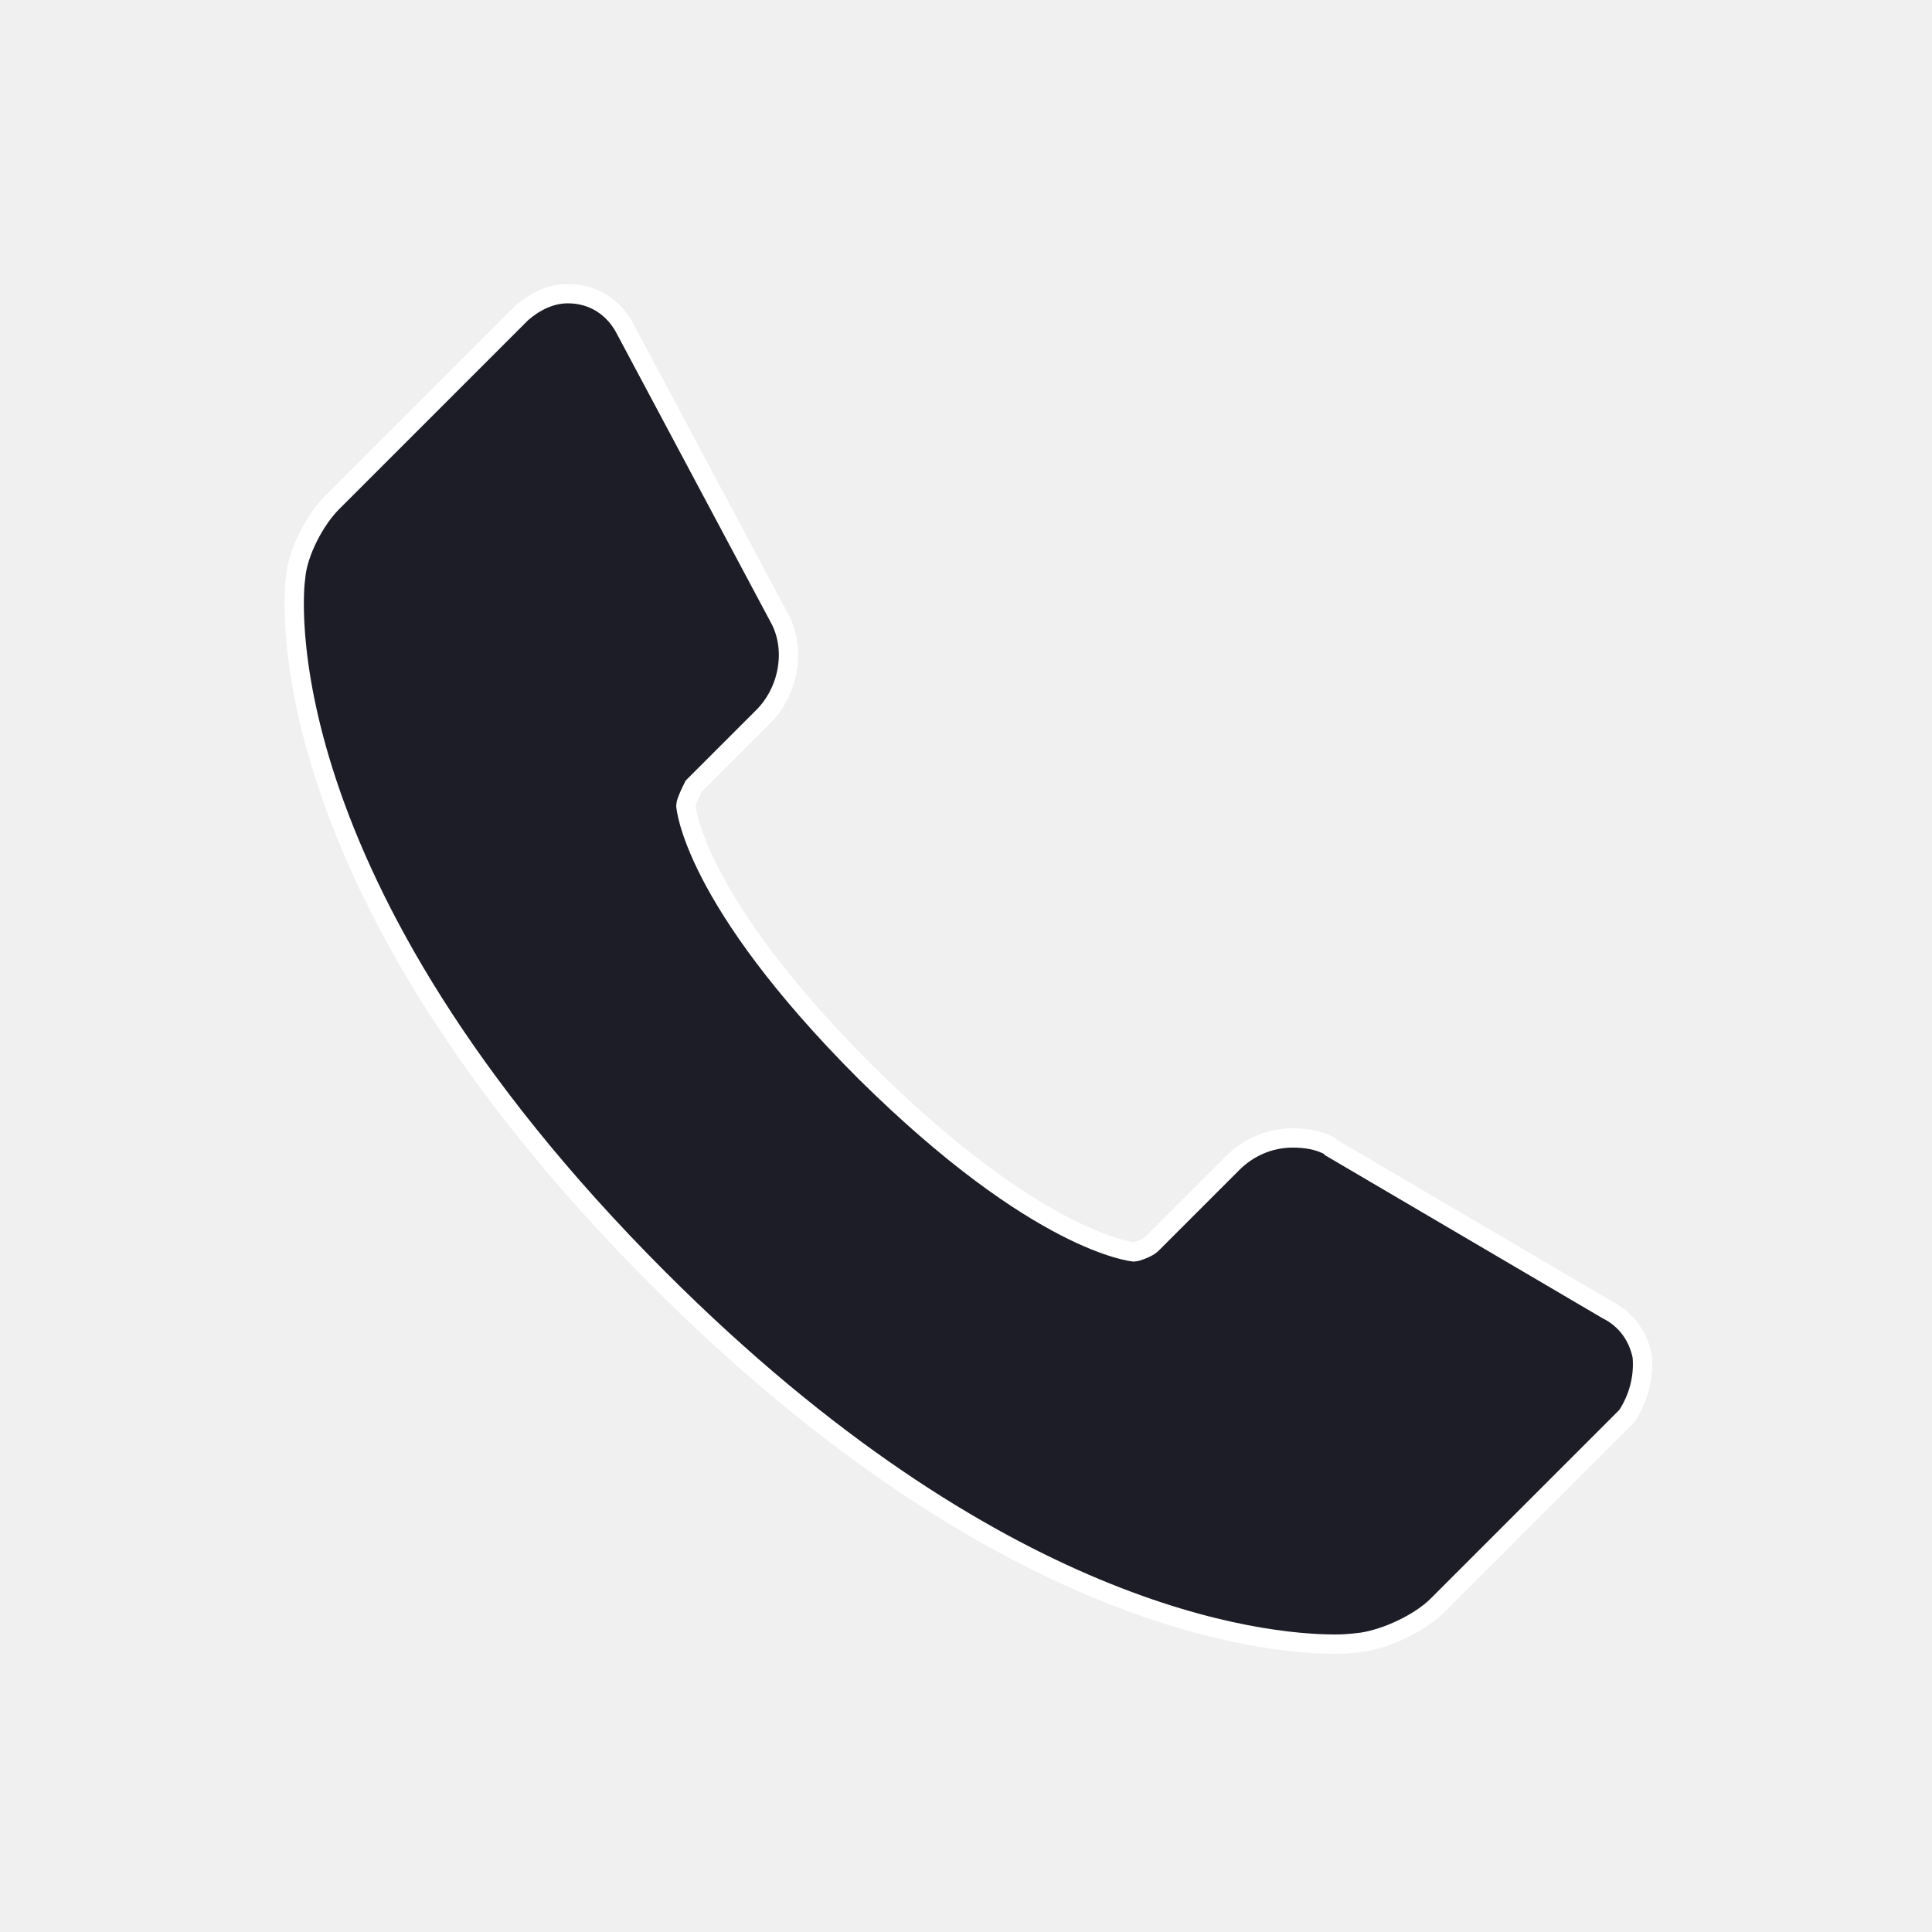
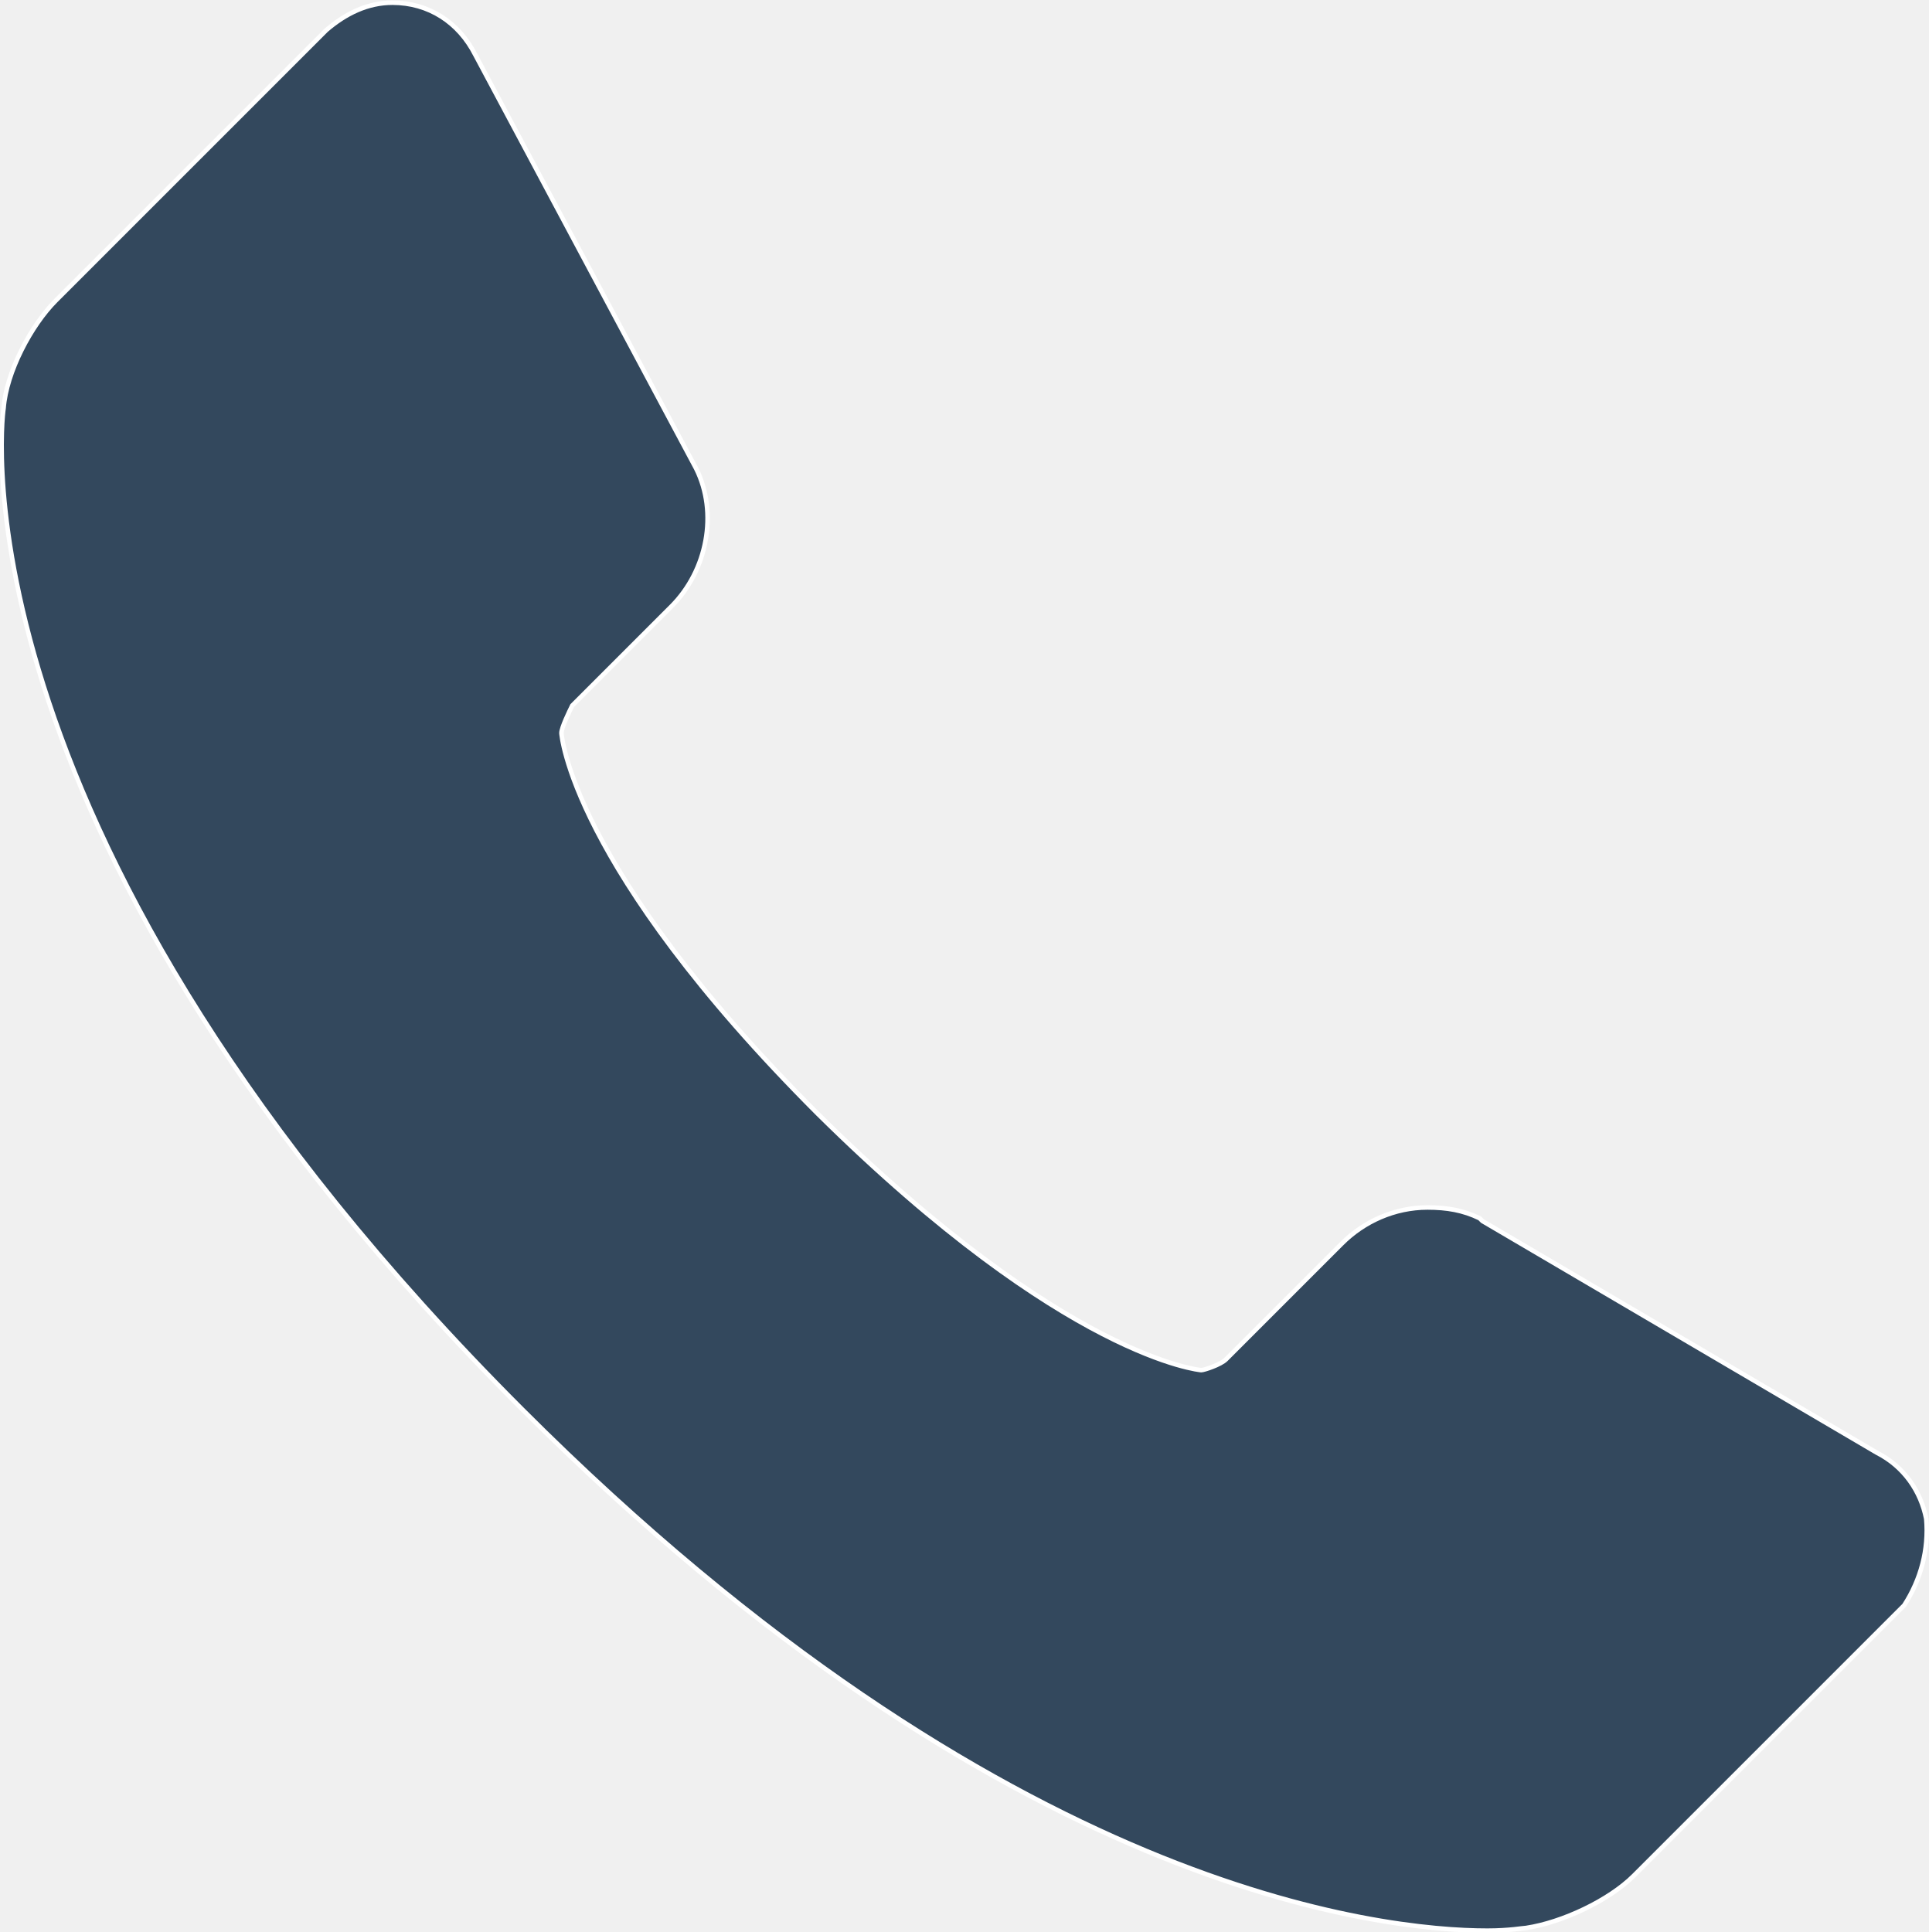
- <svg xmlns="http://www.w3.org/2000/svg" version="1.1" id="Layer_1" x="0px" y="0px" viewBox="-249 351 100 100" enable-background="new -249 351 100 100" xml:space="preserve">
+ <svg xmlns="http://www.w3.org/2000/svg" version="1.1" id="Layer_1" x="0px" y="0px" viewBox="123.7 176.5 428.1 428.8" enable-background="new 123.7 176.5 428.1 428.8" xml:space="preserve">
  <g>
-     <path fill="#1C1D26" stroke="#FFFFFF" d="M-164,421.2c-0.2-1-0.8-1.9-1.8-2.4l-14.3-8.4l-0.1-0.1c-0.6-0.3-1.2-0.4-1.9-0.4   c-1.2,0-2.3,0.5-3.1,1.3l-4.2,4.2c-0.2,0.2-0.8,0.4-0.9,0.4c0,0-4.9-0.4-13.9-9.3c-9-9-9.3-13.8-9.3-13.8c0-0.2,0.3-0.8,0.4-1   l3.6-3.6c1.3-1.3,1.7-3.4,0.9-5l-8-15c-0.6-1.2-1.7-1.9-3-1.9c-0.9,0-1.7,0.4-2.4,1l-9.8,9.8c-0.9,0.9-1.8,2.6-1.9,3.9   c-0.1,0.6-1.8,15.7,18.8,36.3c17.5,17.5,31.2,18.9,35,18.9l0,0c0.8,0,1.3-0.1,1.4-0.1c1.3-0.2,3-1,3.9-1.9l9.8-9.8   C-164.2,423.4-163.9,422.3-164,421.2z" />
+     <path fill="#33485D" stroke="#FFFFFF" d="M551.2,513.6c-1.2-6.1-4.9-11.6-11-14.7l-87.5-51.4l-0.6-0.6c-3.7-1.8-7.3-2.4-11.6-2.4   c-7.3,0-14.1,3.1-19,8l-25.7,25.7c-1.2,1.2-4.9,2.4-5.5,2.4c0,0-30-2.4-85.1-56.9c-55.1-55.1-56.9-84.5-56.9-84.5   c0-1.2,1.8-4.9,2.4-6.1l22-22c8-8,10.4-20.8,5.5-30.6l-49-91.8c-3.7-7.3-10.4-11.6-18.4-11.6c-5.5,0-10.4,2.4-14.7,6.1l-60,60   c-5.5,5.5-11,15.9-11.6,23.9c-0.6,3.7-11,96.1,115.1,222.2c107.1,107.1,190.9,115.7,214.2,115.7l0,0c4.9,0,8-0.6,8.6-0.6   c8-1.2,18.4-6.1,23.9-11.6l60-60C550,527.1,551.8,520.4,551.2,513.6z" />
  </g>
</svg>
